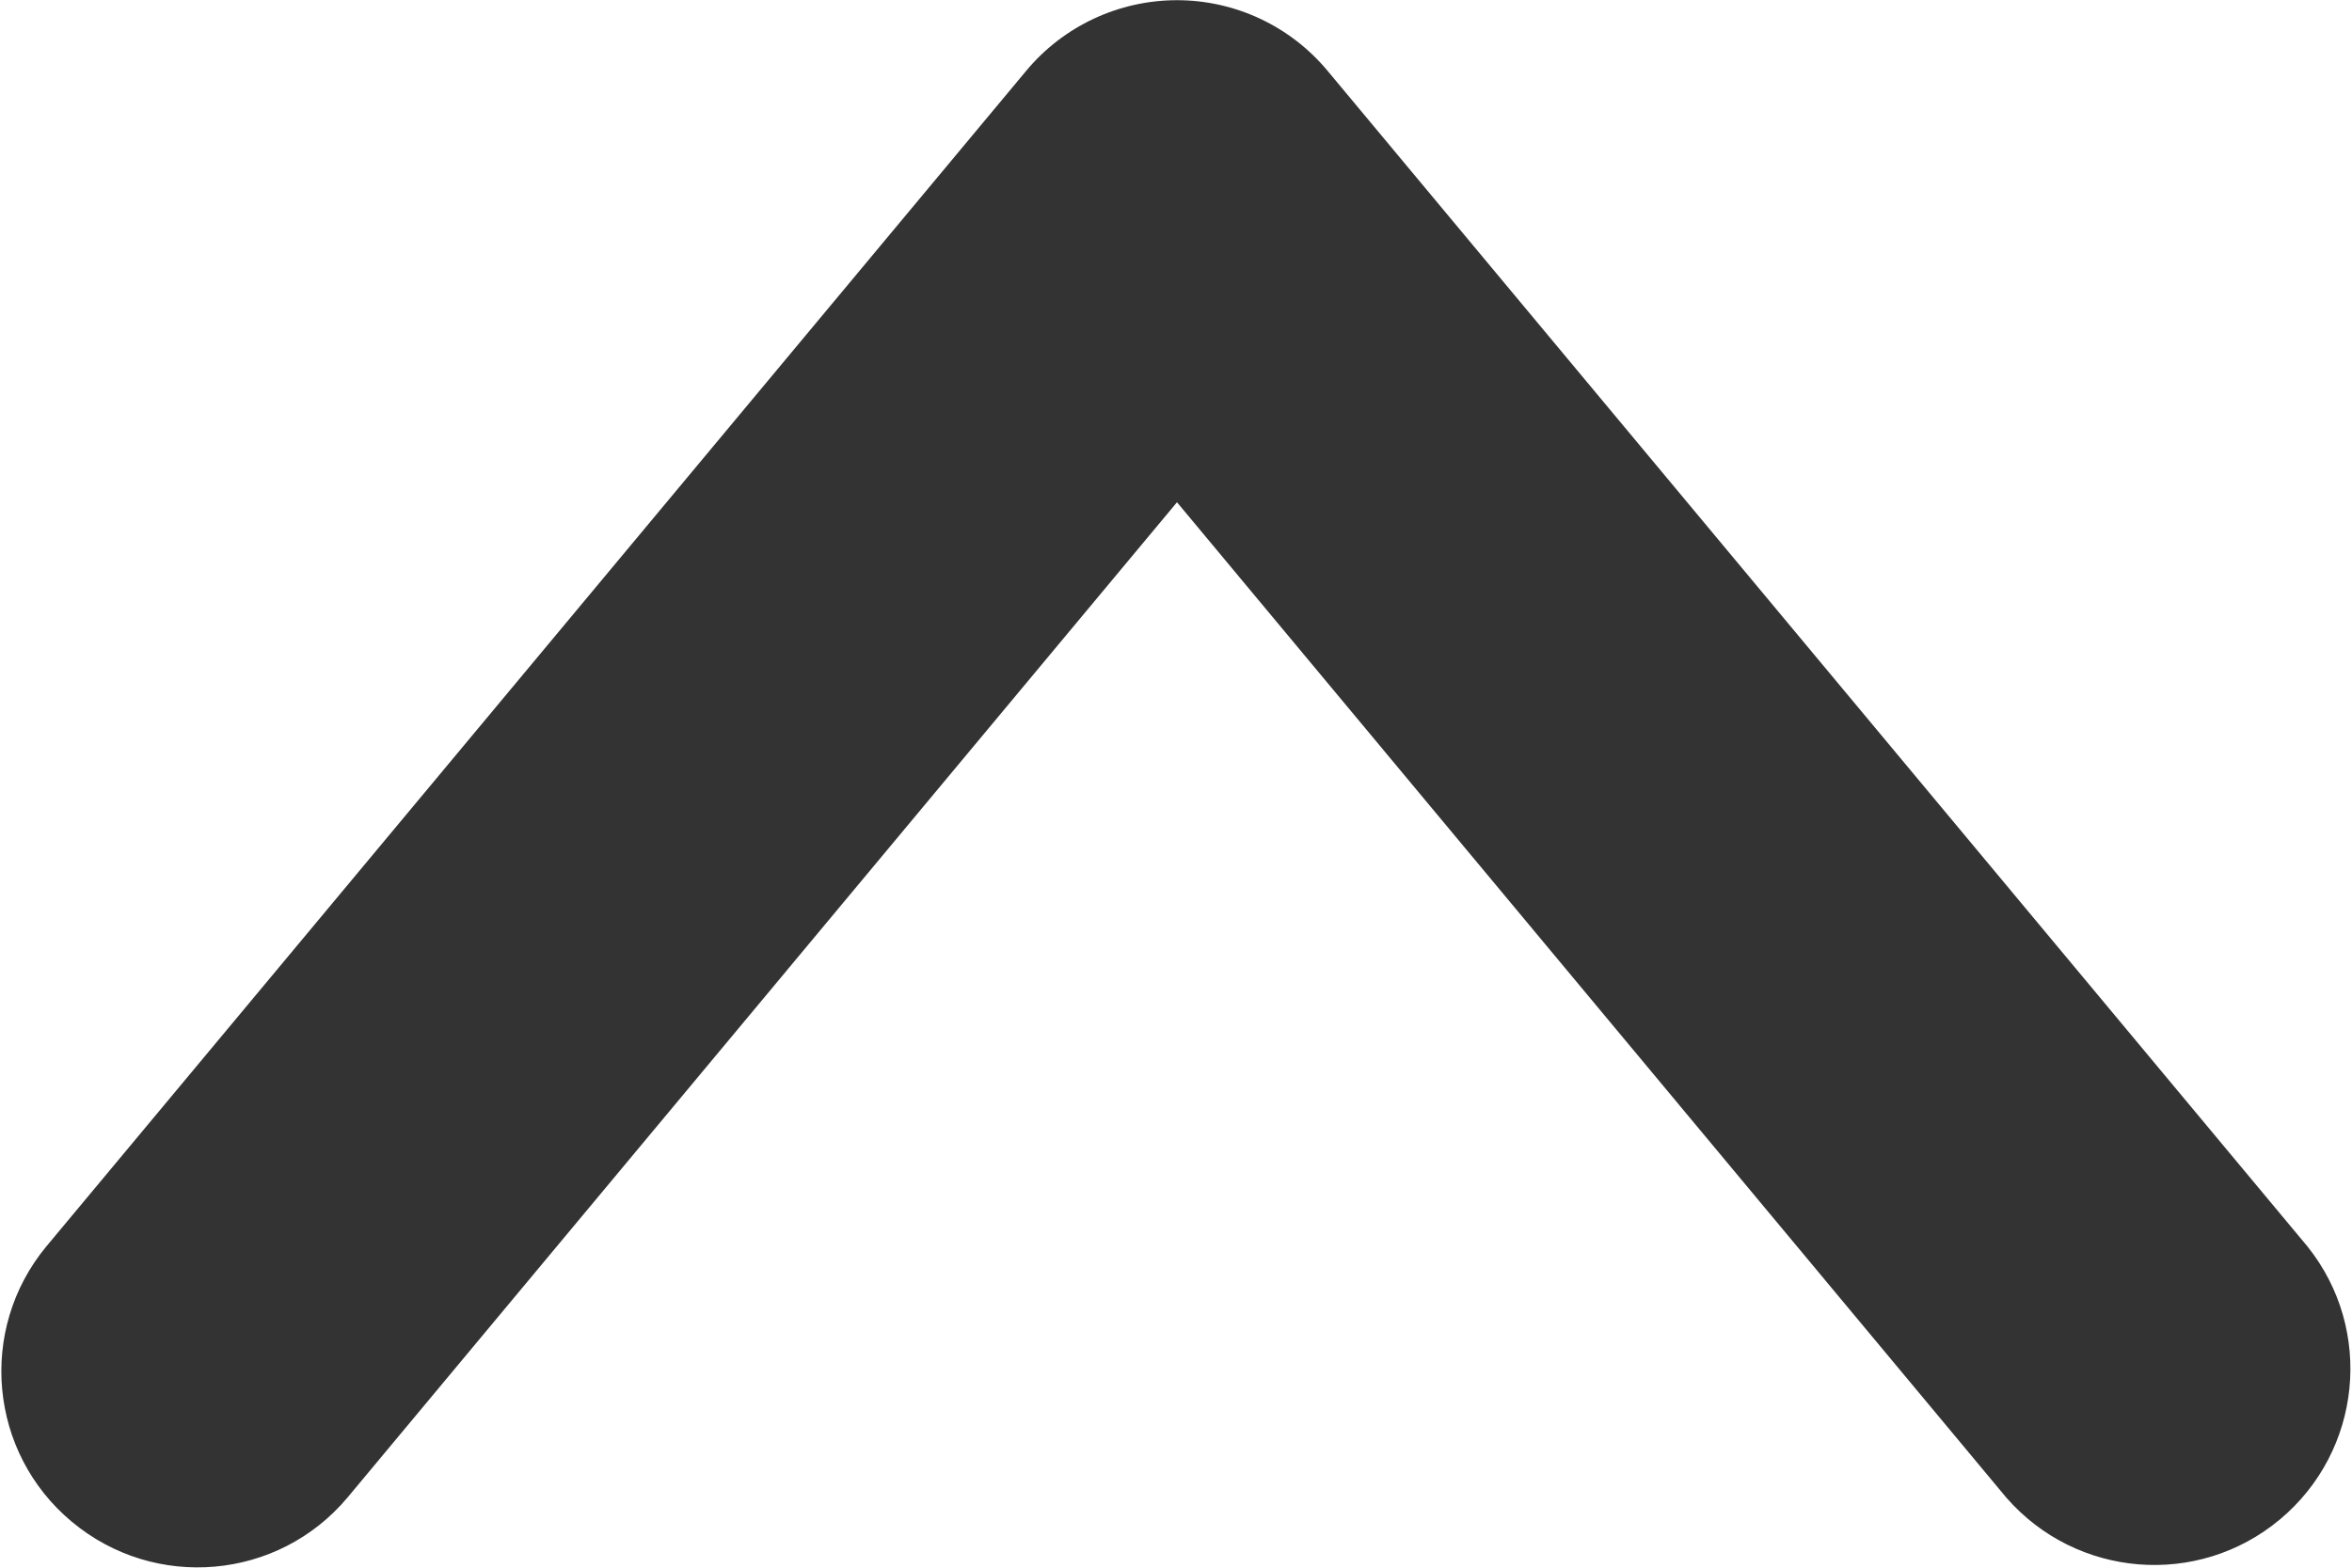
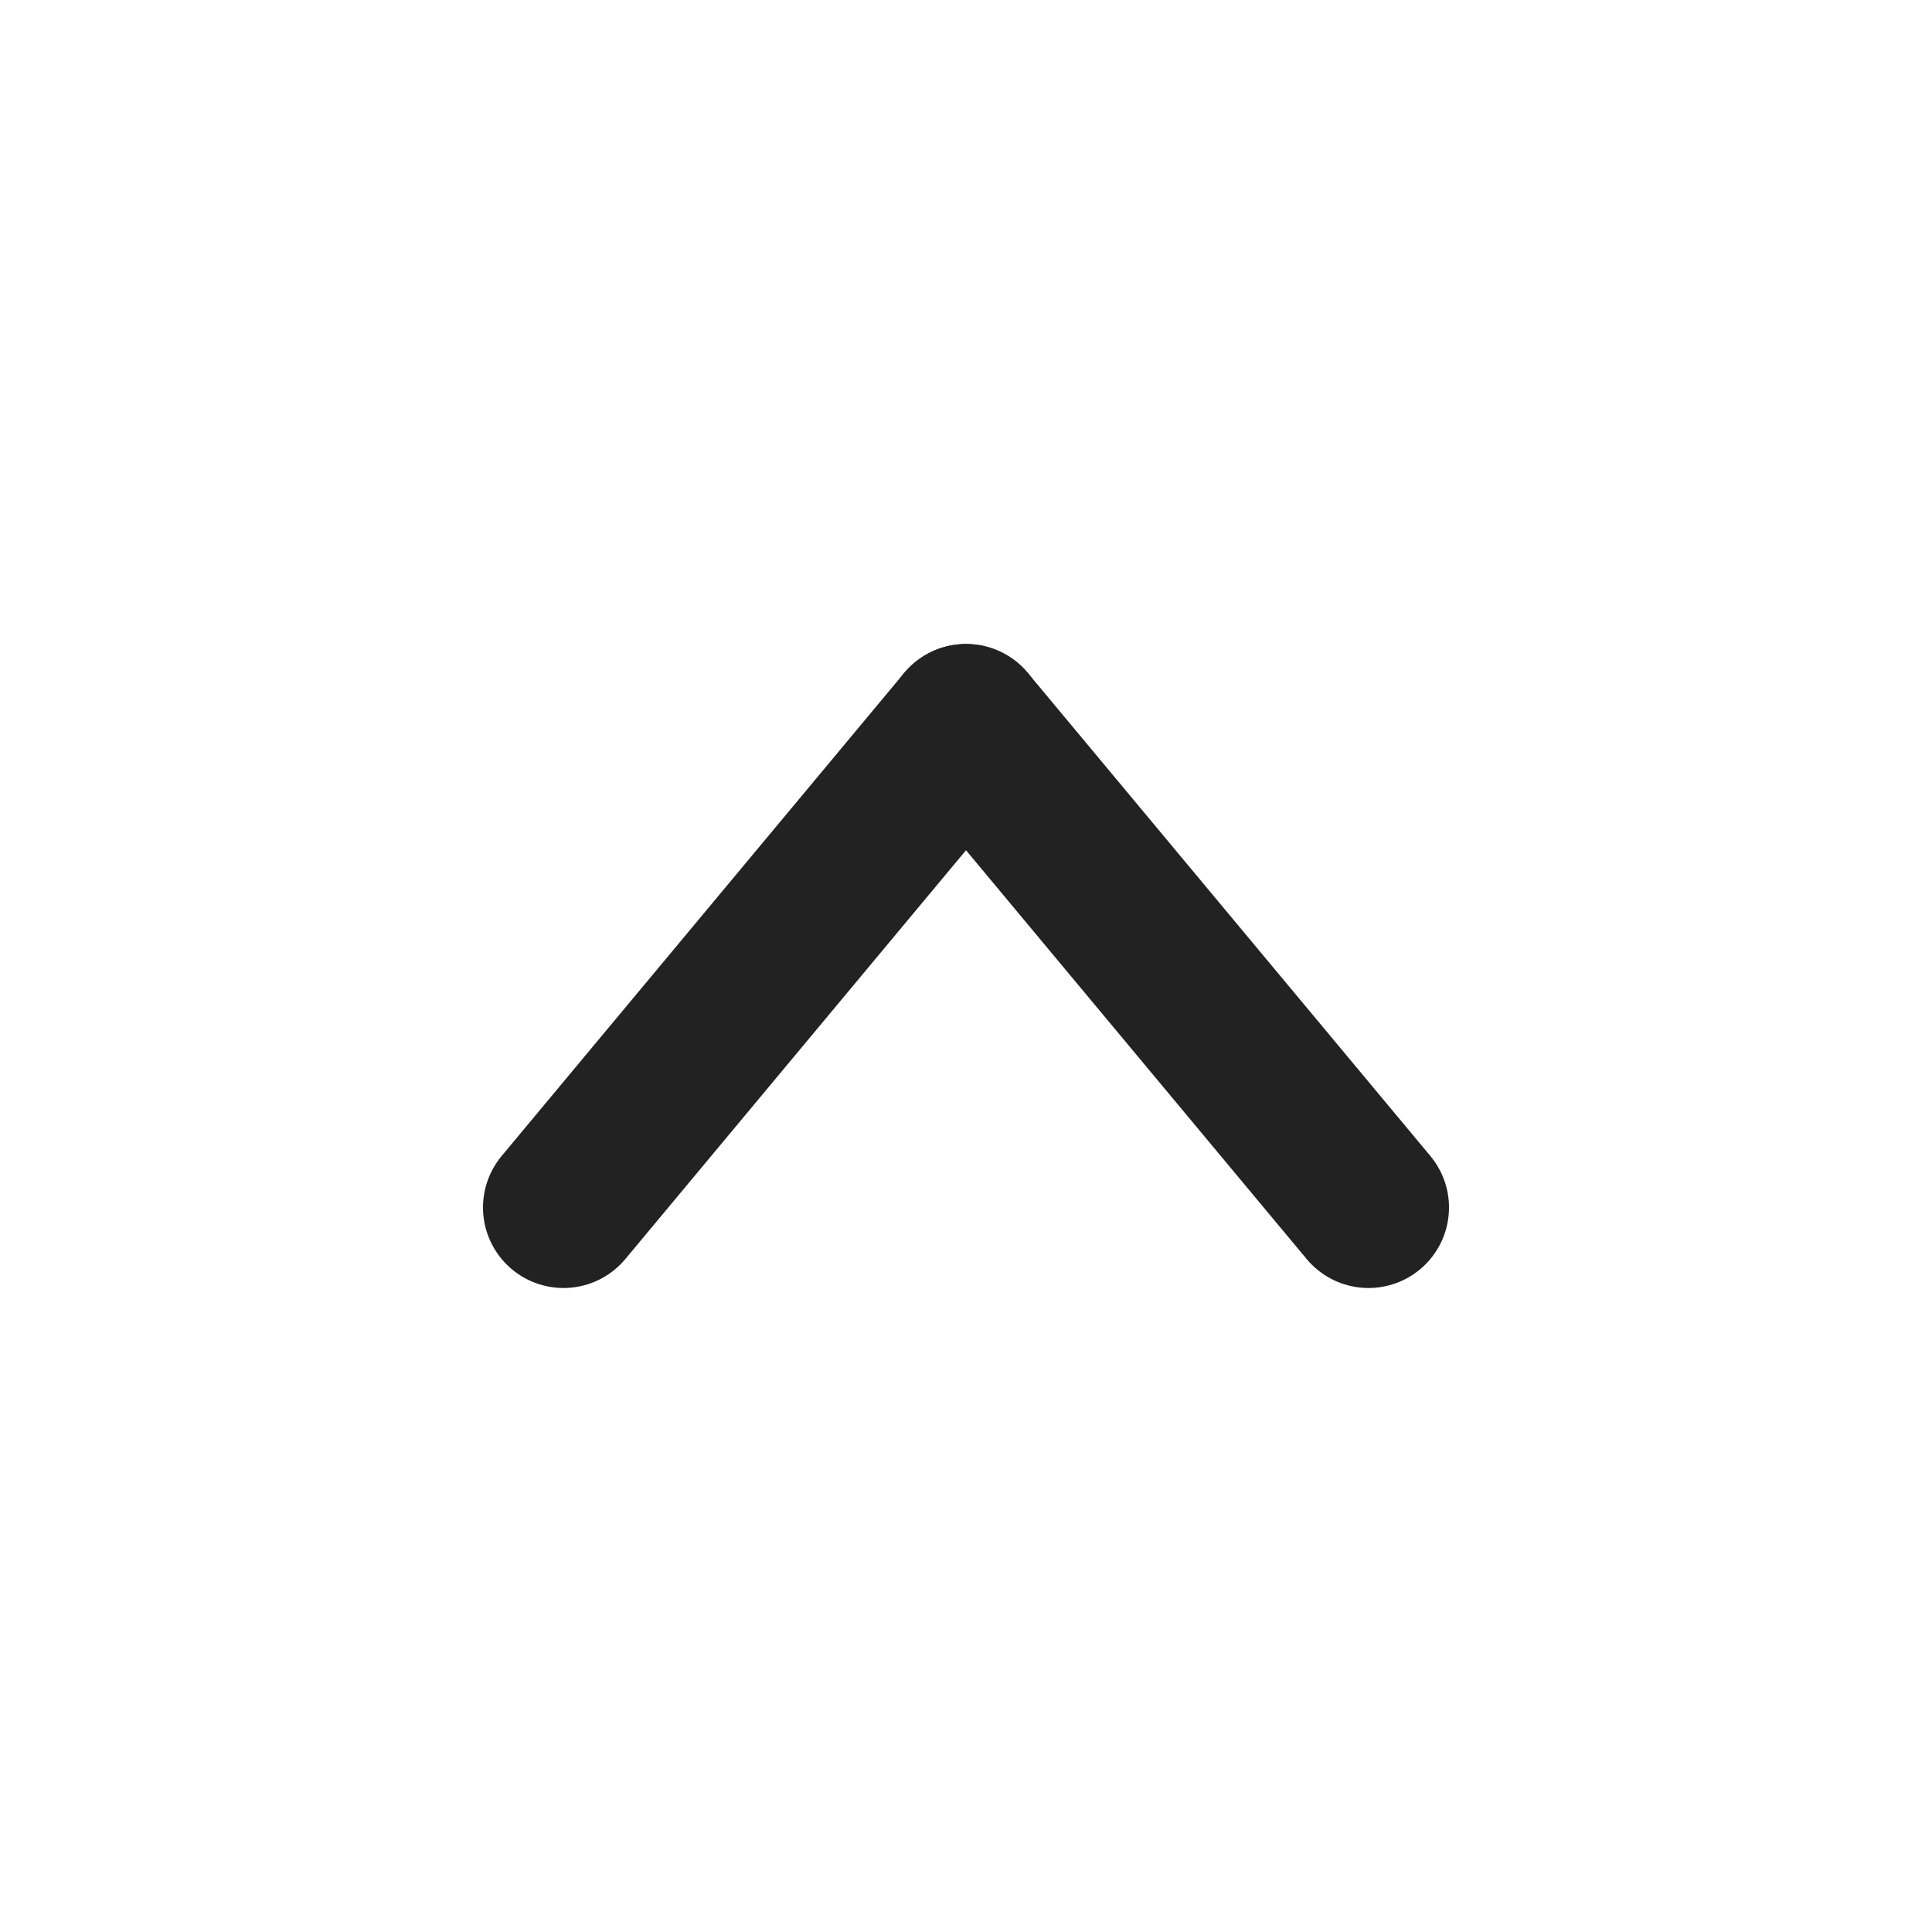
- <svg xmlns="http://www.w3.org/2000/svg" width="12" height="8" viewBox="0 0 12 8" fill="none">
-   <path id="Path-5" fill-rule="evenodd" clip-rule="evenodd" d="M6.005 2.563L10.236 7.642C10.594 8.053 11.214 8.103 11.632 7.754C12.05 7.405 12.113 6.786 11.773 6.361L6.773 0.361C6.583 0.133 6.302 0.001 6.005 0.001C5.708 0.001 5.426 0.133 5.236 0.361L0.236 6.361C-0.115 6.786 -0.056 7.414 0.367 7.766C0.79 8.119 1.419 8.064 1.773 7.642L6.005 2.563Z" fill="#333333" />
+ <svg xmlns="http://www.w3.org/2000/svg" width="24" height="24" viewBox="0 0 24 24" fill="none">
+   <path d="M7 15L12 9" stroke="#222222" stroke-width="2" stroke-linecap="round" />
+   <path d="M17 15L12 9" stroke="#222222" stroke-width="2" stroke-linecap="round" />
</svg>
